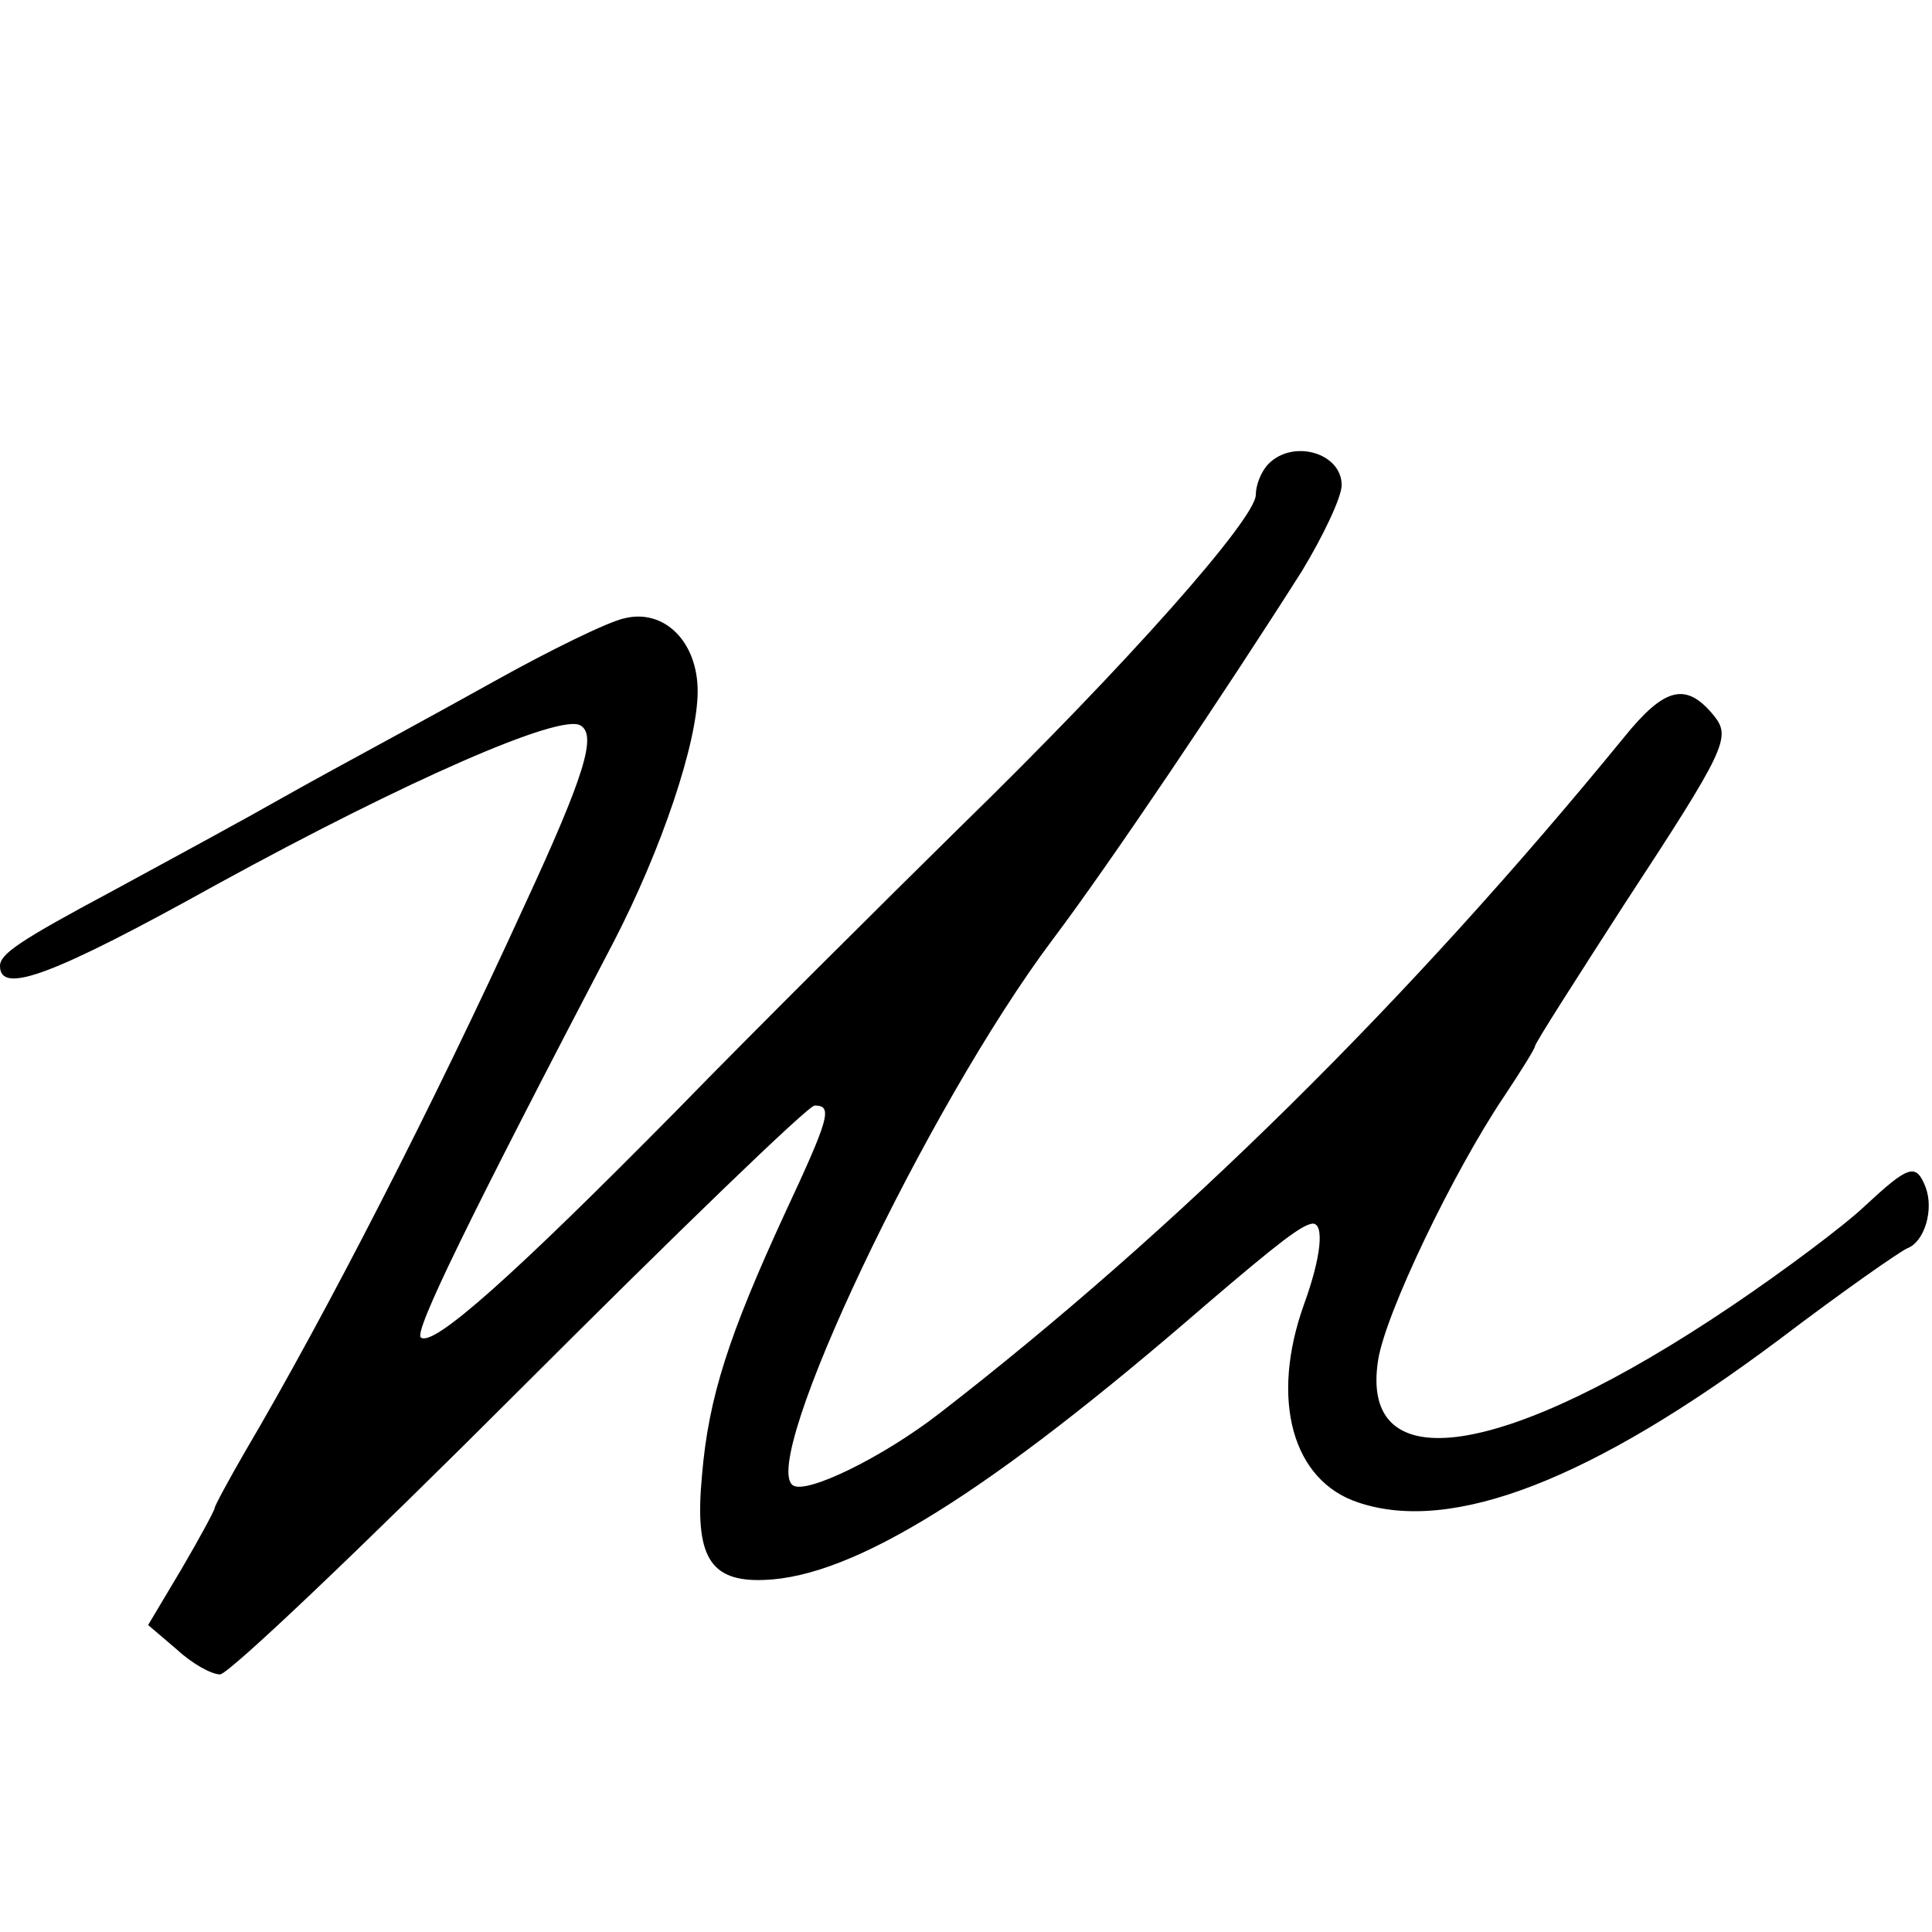
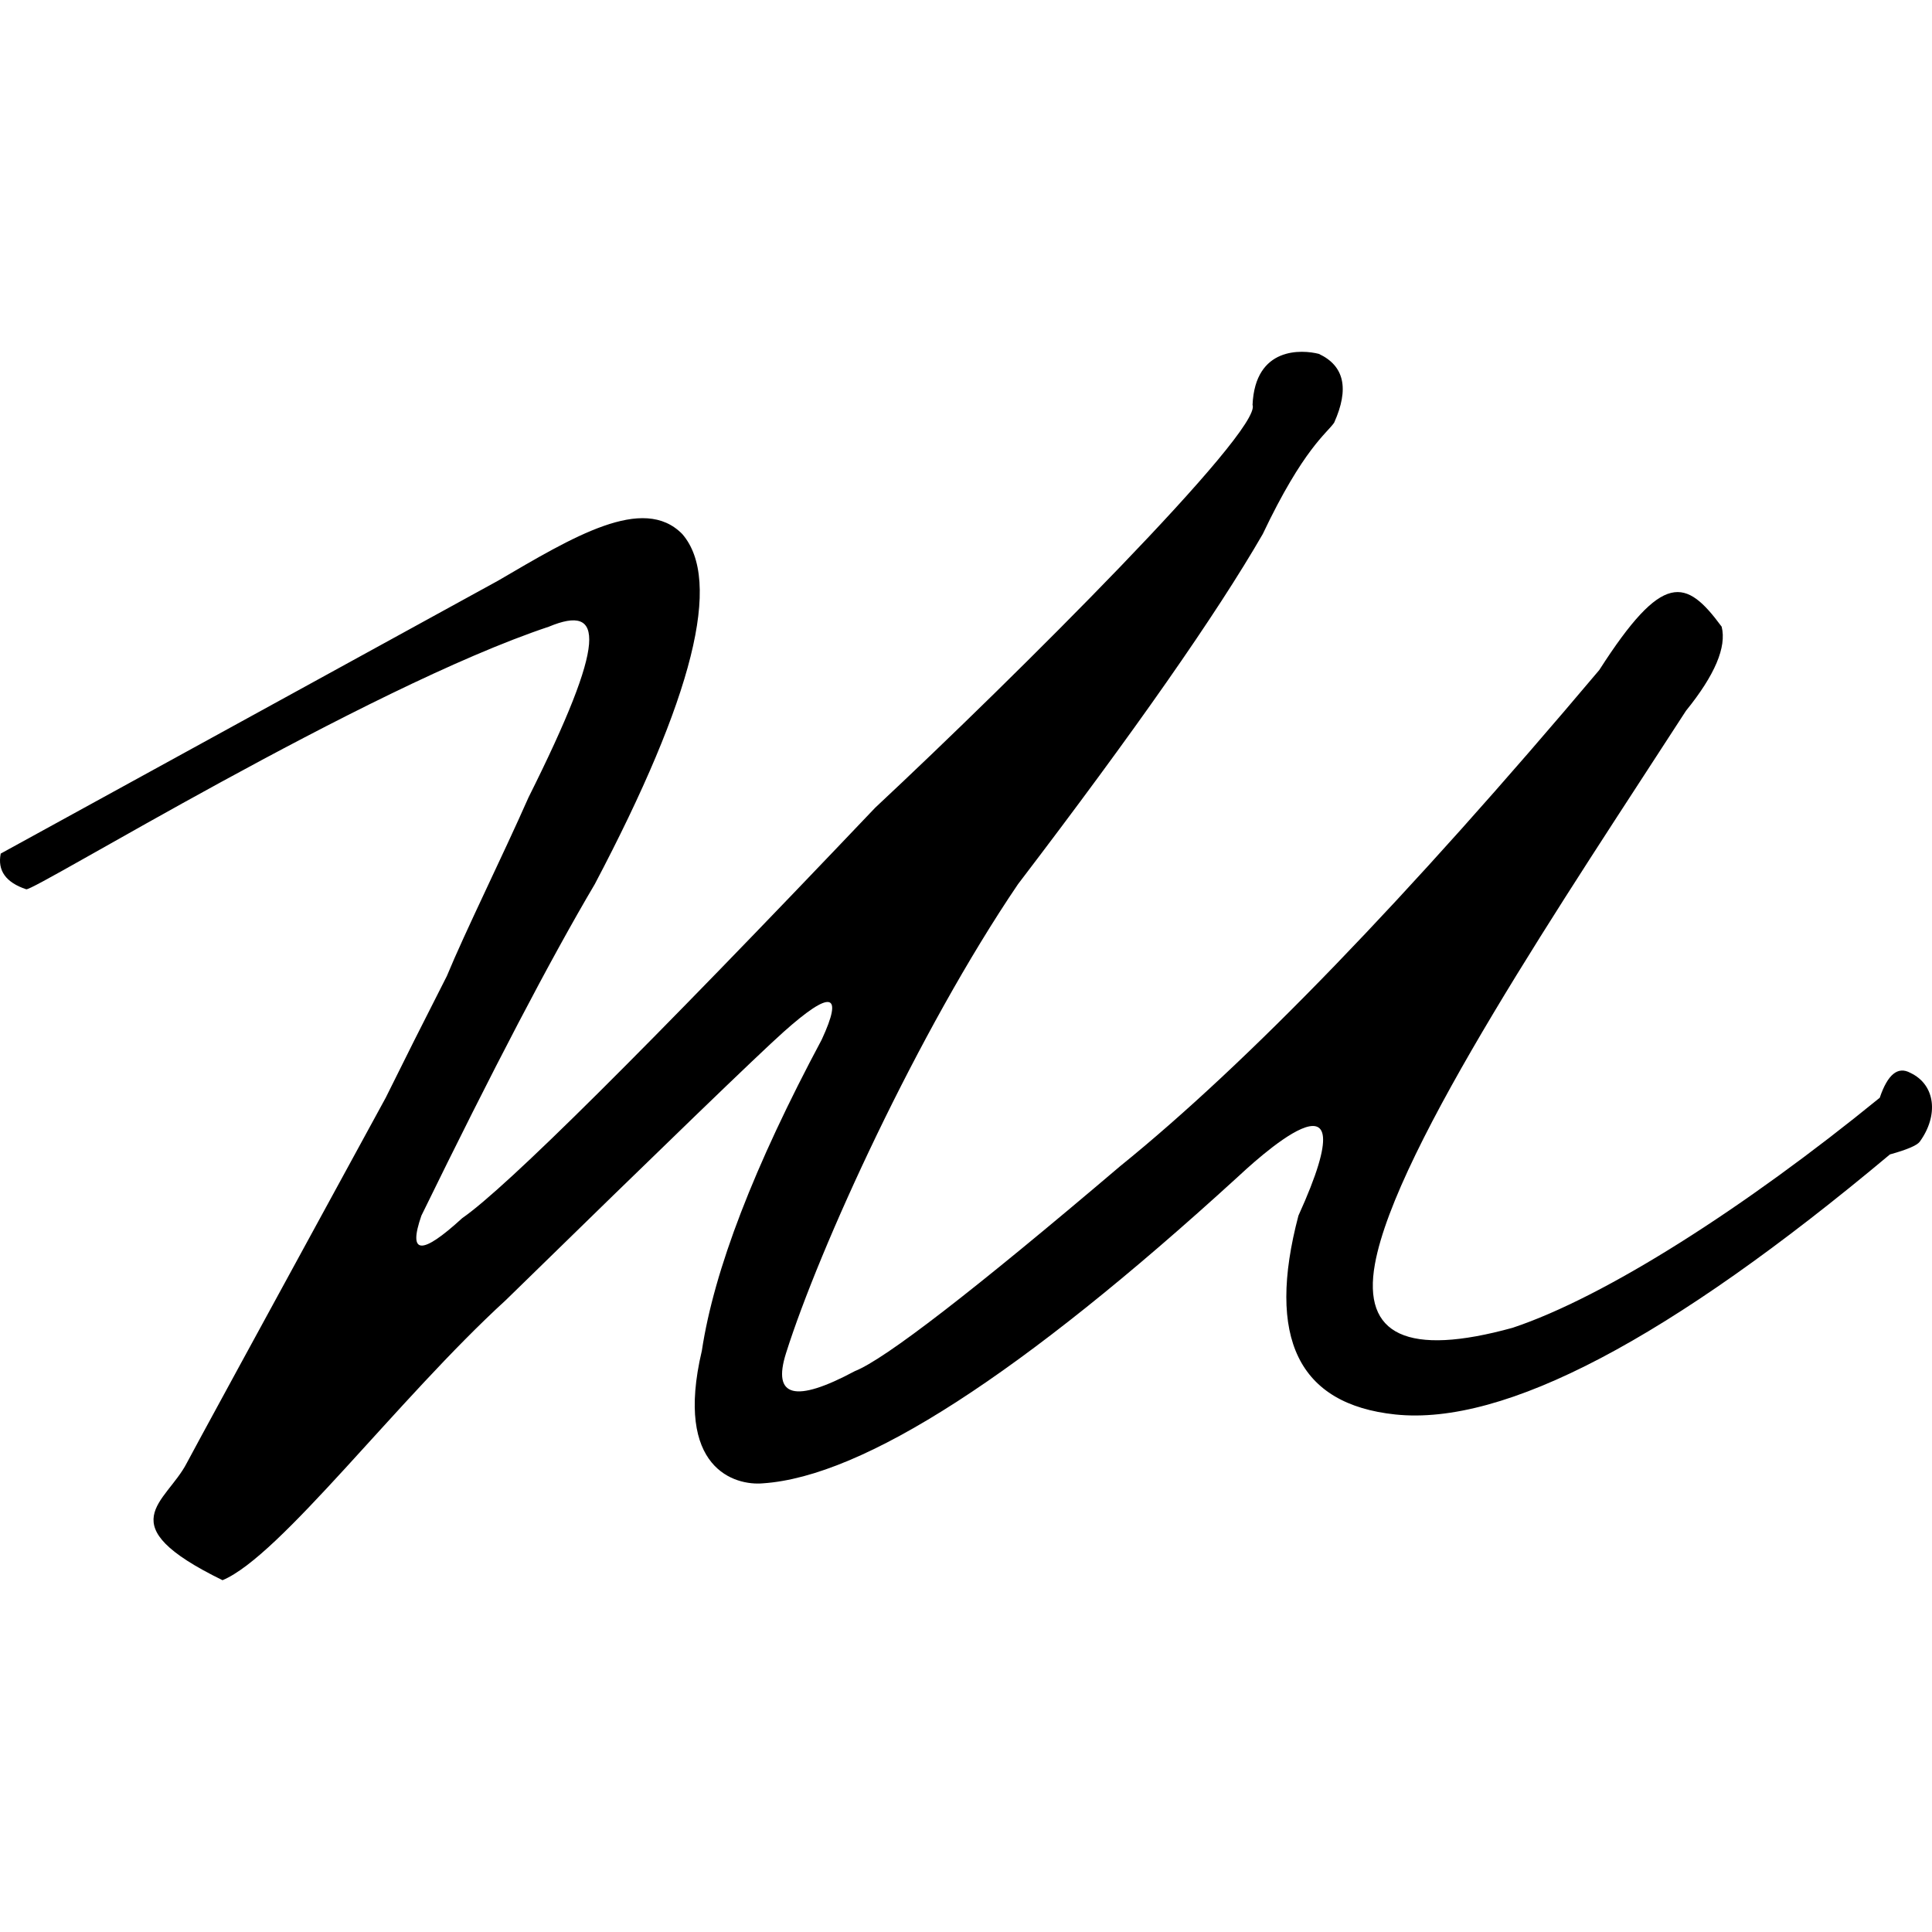
- <svg width="240" height="240" viewBox="0 0 180 180">
-   <path d="M118.2 43.2c-.7.7-1.2 2-1.2 2.9 0 2.2-11.9 15.7-27.6 31-7.1 7-19 18.8-26.4 26.4-15.1 15.3-22.7 22.1-23.8 21.1-.6-.6 4.3-10.7 18-36.9 4.4-8.5 7.8-18.5 7.8-23.3 0-4.6-3.1-7.7-6.8-6.8-1.5.3-7 3-12.2 5.9-5.2 2.9-12.2 6.7-15.5 8.5-3.3 1.8-7.3 4.1-9 5-1.6.9-6.6 3.6-11 6C1.7 87.7 0 88.9 0 90c0 2.7 4.9.9 20.2-7.6 17.7-9.7 32.1-16 33.9-14.8 1.5.9.4 4.6-5.3 16.9-8.4 18.4-18.4 37.9-26 50.8-1.5 2.6-2.8 5-2.8 5.2 0 .2-1.4 2.8-3.1 5.7l-3.1 5.2 2.7 2.3c1.4 1.3 3.2 2.3 4 2.3.8 0 13.3-11.9 27.9-26.5C63 114.9 75.3 103 75.9 103c1.7 0 1.4 1.1-2.8 10.1-5.2 11.3-7.1 17.1-7.7 24.4-.7 7.5.7 9.9 5.8 9.7 8.4-.3 20.9-8.1 41.1-25.6 6.9-5.9 9-7.5 10-7.6 1.1 0 .8 3.1-.8 7.5-3.2 8.9-1.1 16.5 5.1 18.5 8.7 2.9 21.7-2.1 39.3-15.3 5.8-4.4 11.1-8.1 11.8-8.4 1.6-.6 2.5-3.6 1.7-5.7-.9-2.3-1.6-2-5.7 1.8-1.9 1.8-7.5 6-12.4 9.3-21.2 14.3-34.7 16.3-32.9 5 .7-4.4 7-17.5 11.7-24.5 1.6-2.4 2.9-4.5 2.9-4.7 0-.3 3.8-6.2 8.3-13.2 9.5-14.5 10-15.6 8.4-17.6-2.6-3.2-4.6-2.7-8.4 2-20.1 24.6-41.7 45.9-63.8 63-5.3 4.1-12.3 7.5-13.6 6.7-3.3-2 12.4-35.2 24.2-50.9 5.2-6.9 15.9-22.8 23.2-34.3 2-3.3 3.7-6.9 3.7-8 0-3-4.5-4.3-6.8-2z" />
+ <svg width="240" height="240" viewBox="0 0 240 240">
+   <path d=" M 0.09 106.035 Q -0.543 109.202 3.258 110.469 C 4.166 110.772 45.38 85.449 68.184 77.848 C 75.046 74.997 75.468 79.431 65.65 99.067 C 62.483 106.246 57.732 115.853 55.515 121.237 Q 51.16 129.788 47.914 136.366 Q 23.981 180.231 23.21 181.729 C 20.623 186.762 13.392 189.33 27.644 196.298 C 34.829 193.303 49.361 173.83 62.843 161.497 C 82.714 142.083 94.207 130.986 97.321 128.205 Q 106.189 120.287 102.072 129.155 Q 89.457 152.77 87.186 167.794 C 83.723 182.461 91.304 184.58 94.787 184.263 Q 113.473 182.996 153.696 146.257 C 155.317 144.77 170.798 130.105 161.297 151.008 Q 155.279 173.811 173.332 175.712 Q 193.659 177.851 234.774 143.407 Q 237.977 142.517 238.48 141.823 C 240.842 138.563 240.451 134.752 237.308 133.272 Q 234.985 132.005 233.51 136.366 C 216.722 150.058 199.395 161.117 187.901 164.943 Q 168.399 170.325 170.798 157.026 C 173.408 142.562 194.607 111.223 209.437 88.299 Q 214.821 81.648 213.871 77.848 C 209.437 71.83 206.587 70.88 198.669 83.232 Q 162.881 125.671 139.137 144.877 Q 111.796 168.115 106.189 170.328 Q 95.056 176.293 97.638 168.111 C 101.75 155.08 114.001 128.205 126.459 109.836 Q 148.206 81.331 156.863 66.344 C 161.93 55.678 164.842 53.818 165.731 52.511 Q 168.581 46.176 163.831 43.959 C 161.772 43.432 155.913 43.009 155.596 50.294 C 156.863 53.461 126.135 84.07 108.723 100.334 Q 65.65 145.624 57.415 151.325 Q 49.814 158.292 52.348 151.008 Q 65.65 123.771 73.884 109.836 Q 92.254 74.997 84.757 66.344 C 79.902 61.379 71.178 66.698 61.849 72.147 L 0.09 106.035 Z " fill="2f2f2f" />
</svg>
